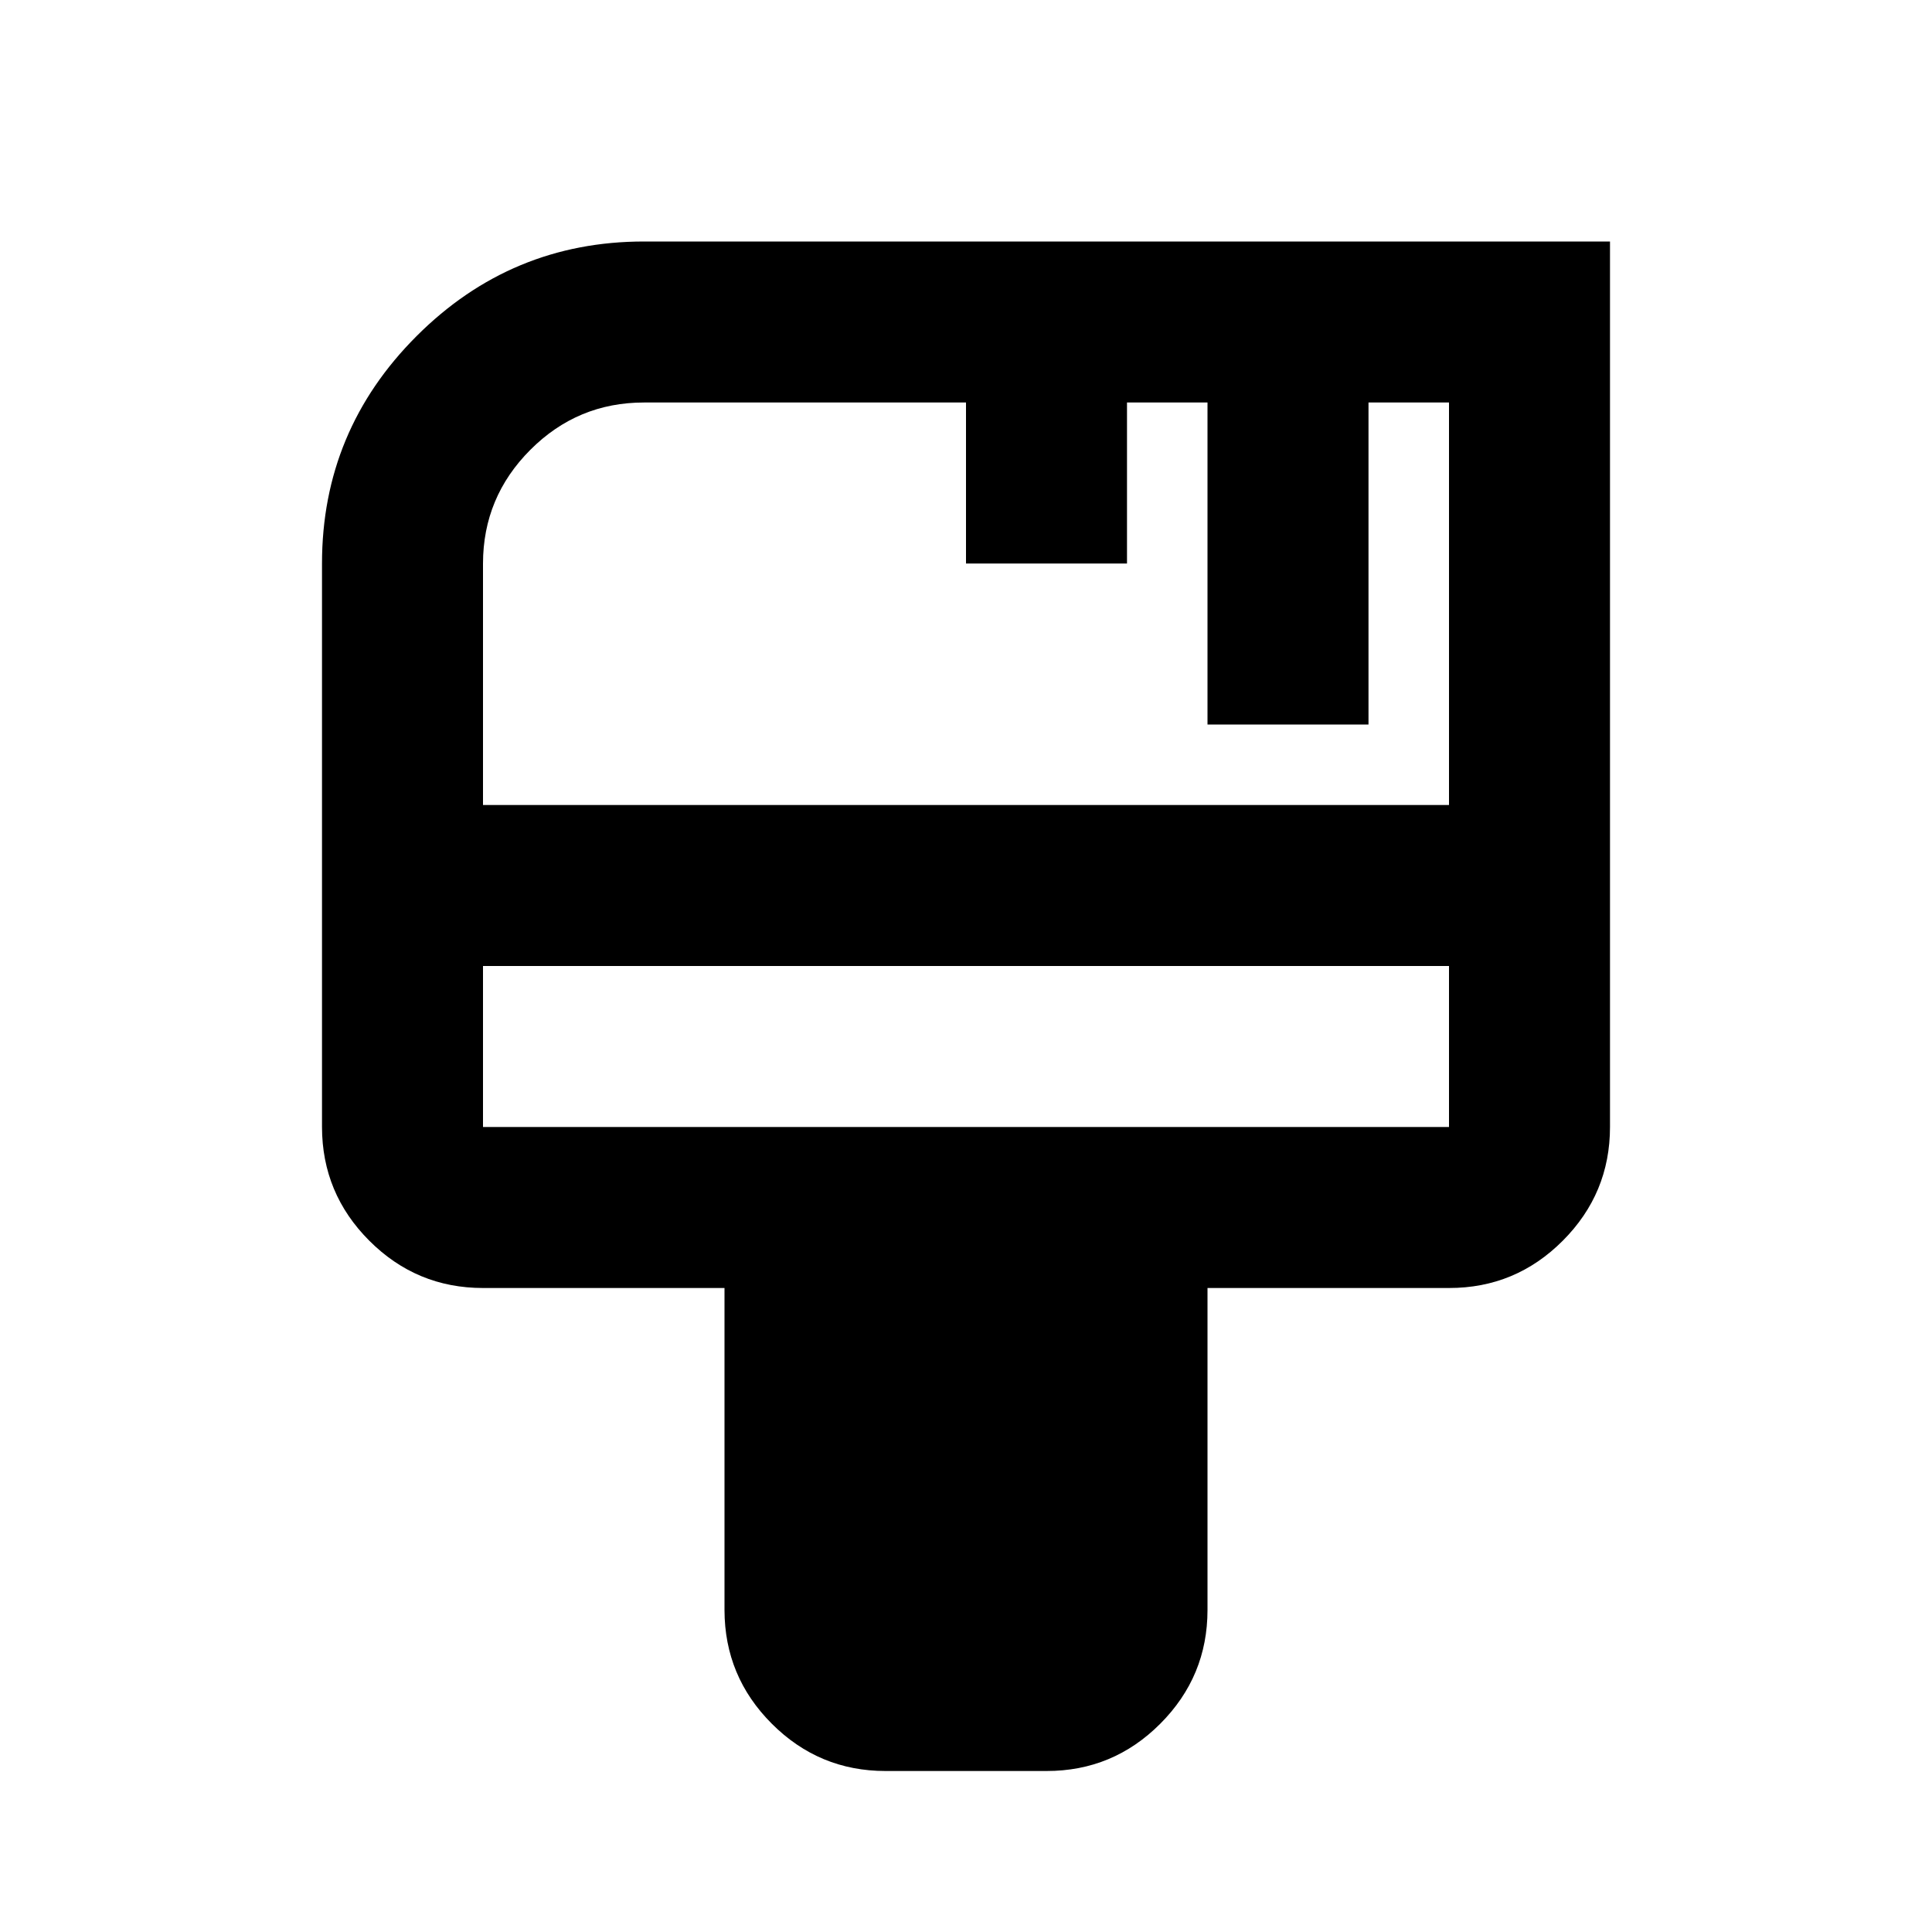
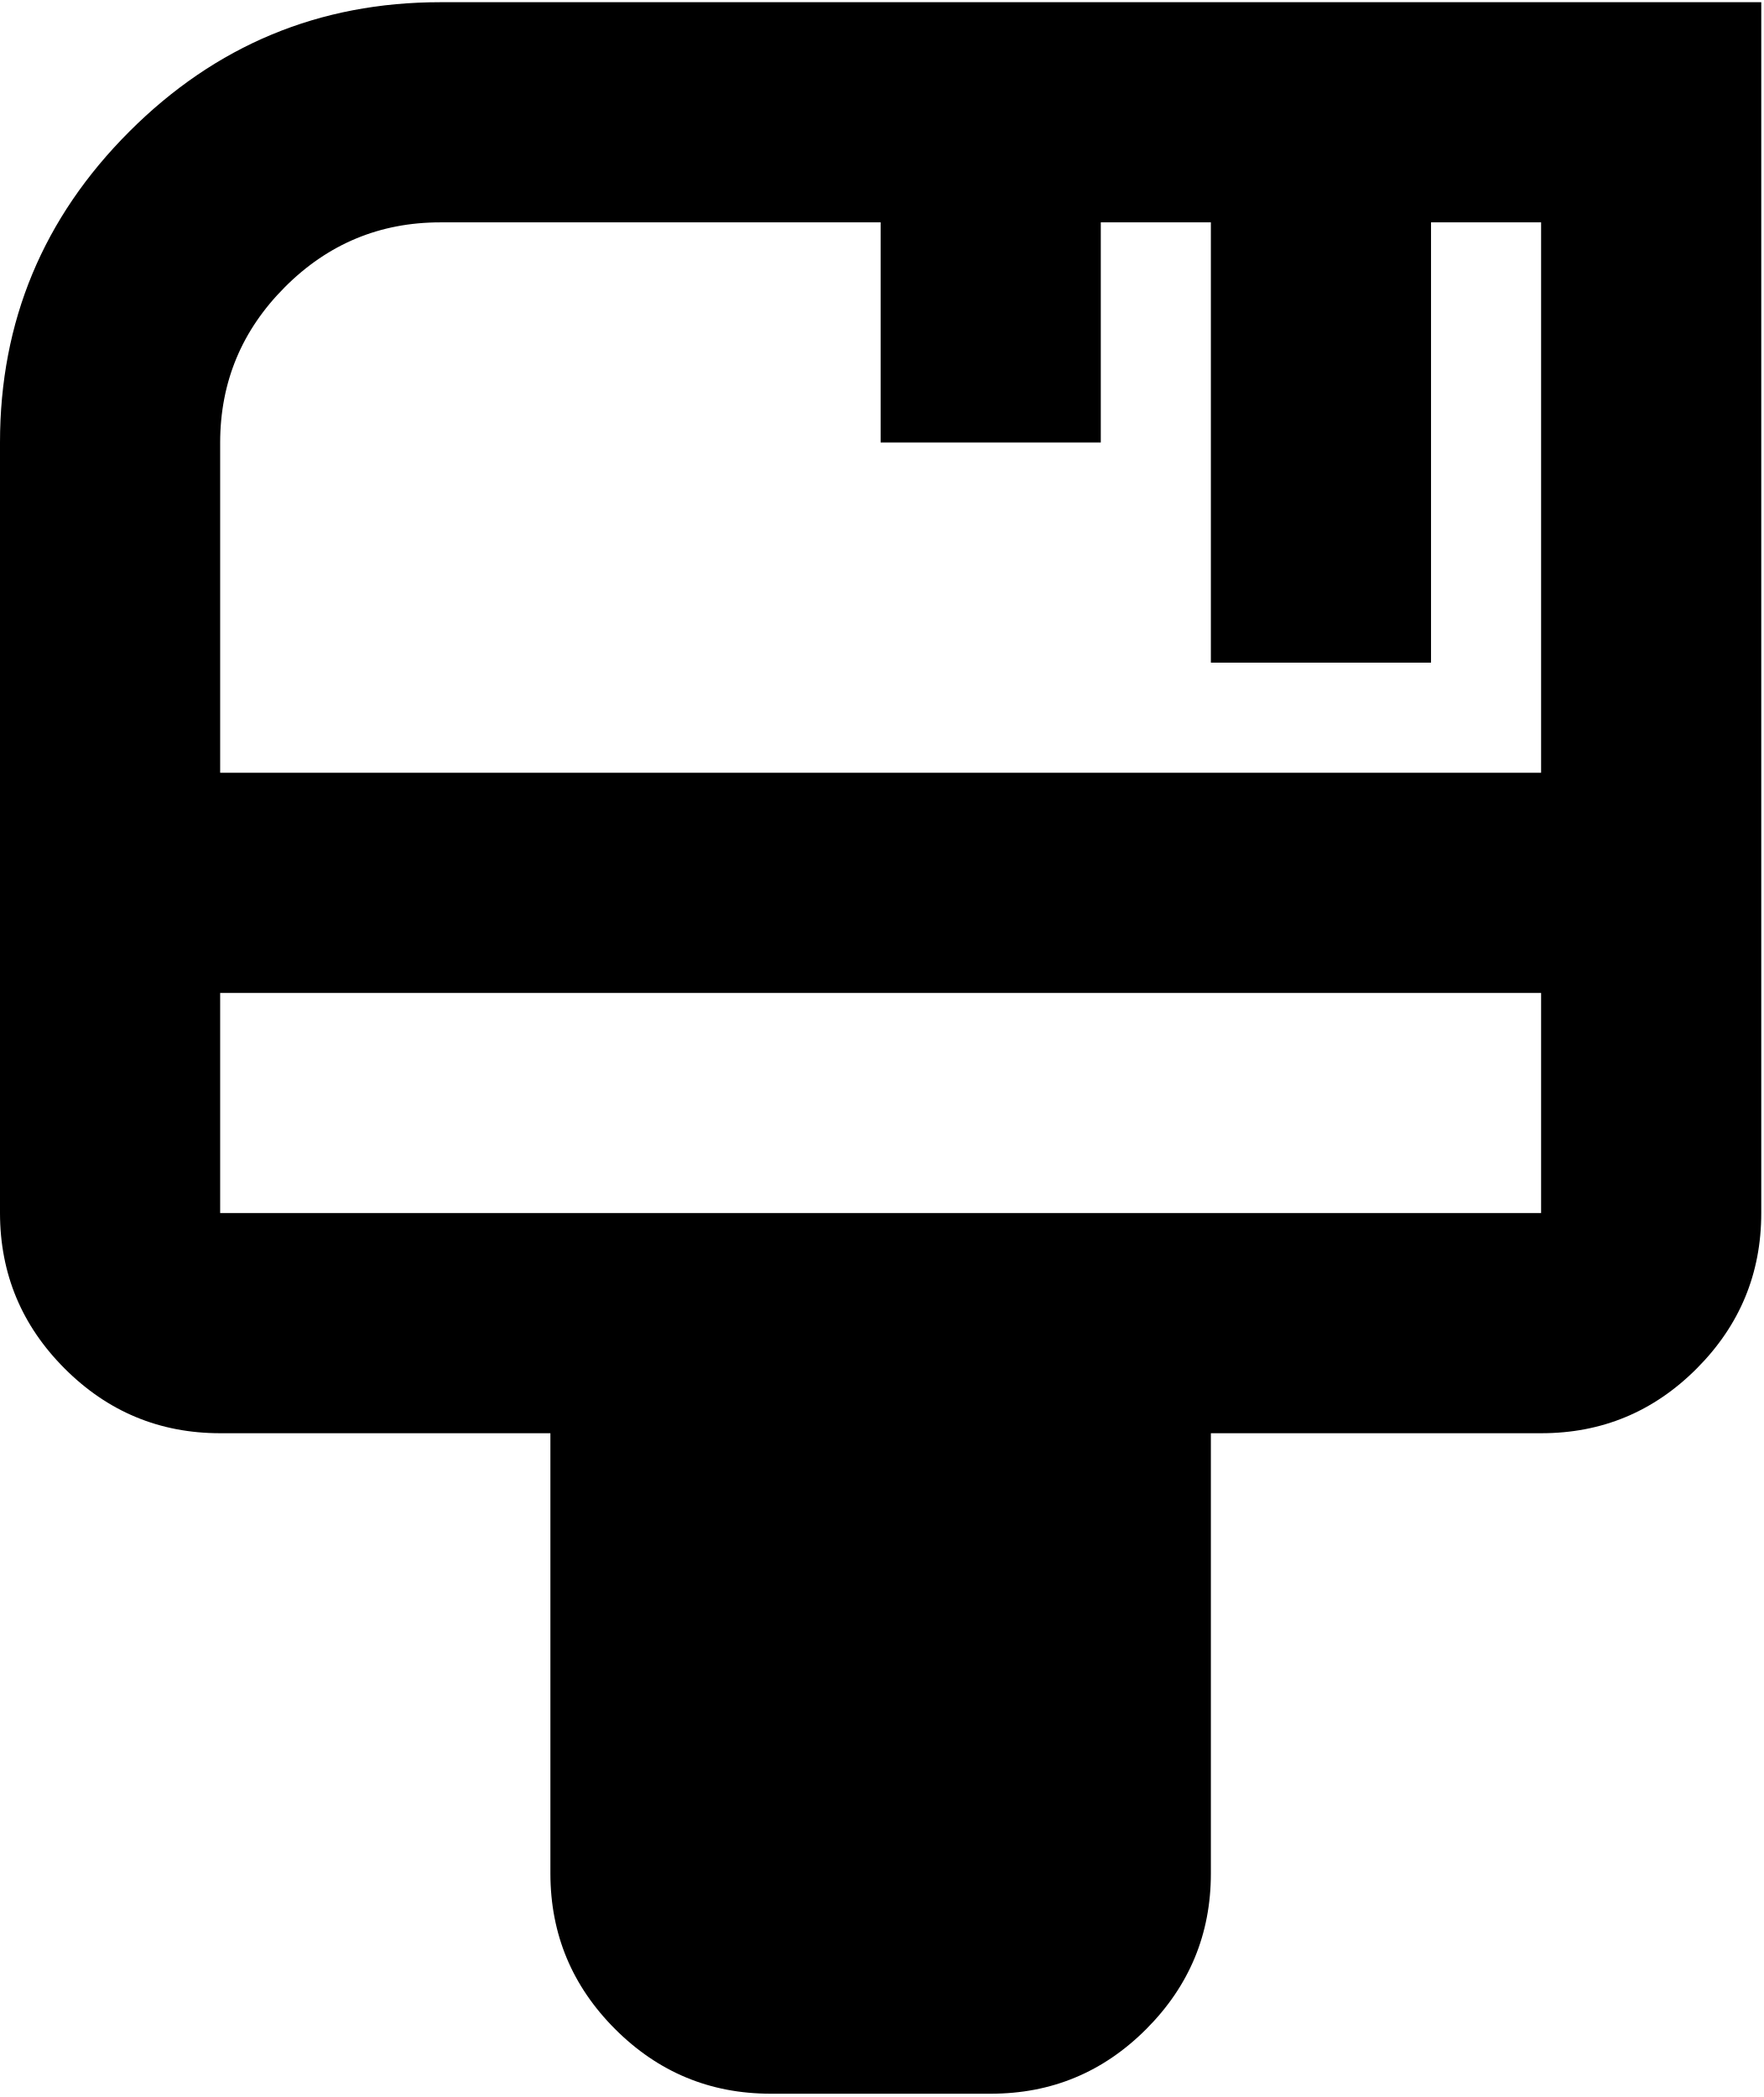
- <svg xmlns="http://www.w3.org/2000/svg" width="24" height="24" viewBox="0 0 24 24">
+ <svg xmlns="http://www.w3.org/2000/svg" viewBox="4 2.98 16.02 19.05">
  <path fill="currentColor" d="M11 22q-.825 0-1.412-.587T9 20v-4H6q-.825 0-1.412-.587T4 14V7q0-1.65 1.175-2.825T8 3h12v11q0 .825-.587 1.413T18 16h-3v4q0 .825-.587 1.413T13 22zM6 10h12V5h-1v4h-2V5h-1v2h-2V5H8q-.825 0-1.412.588T6 7zm0 4h12v-2H6zm0 0v-2z" />
</svg>
